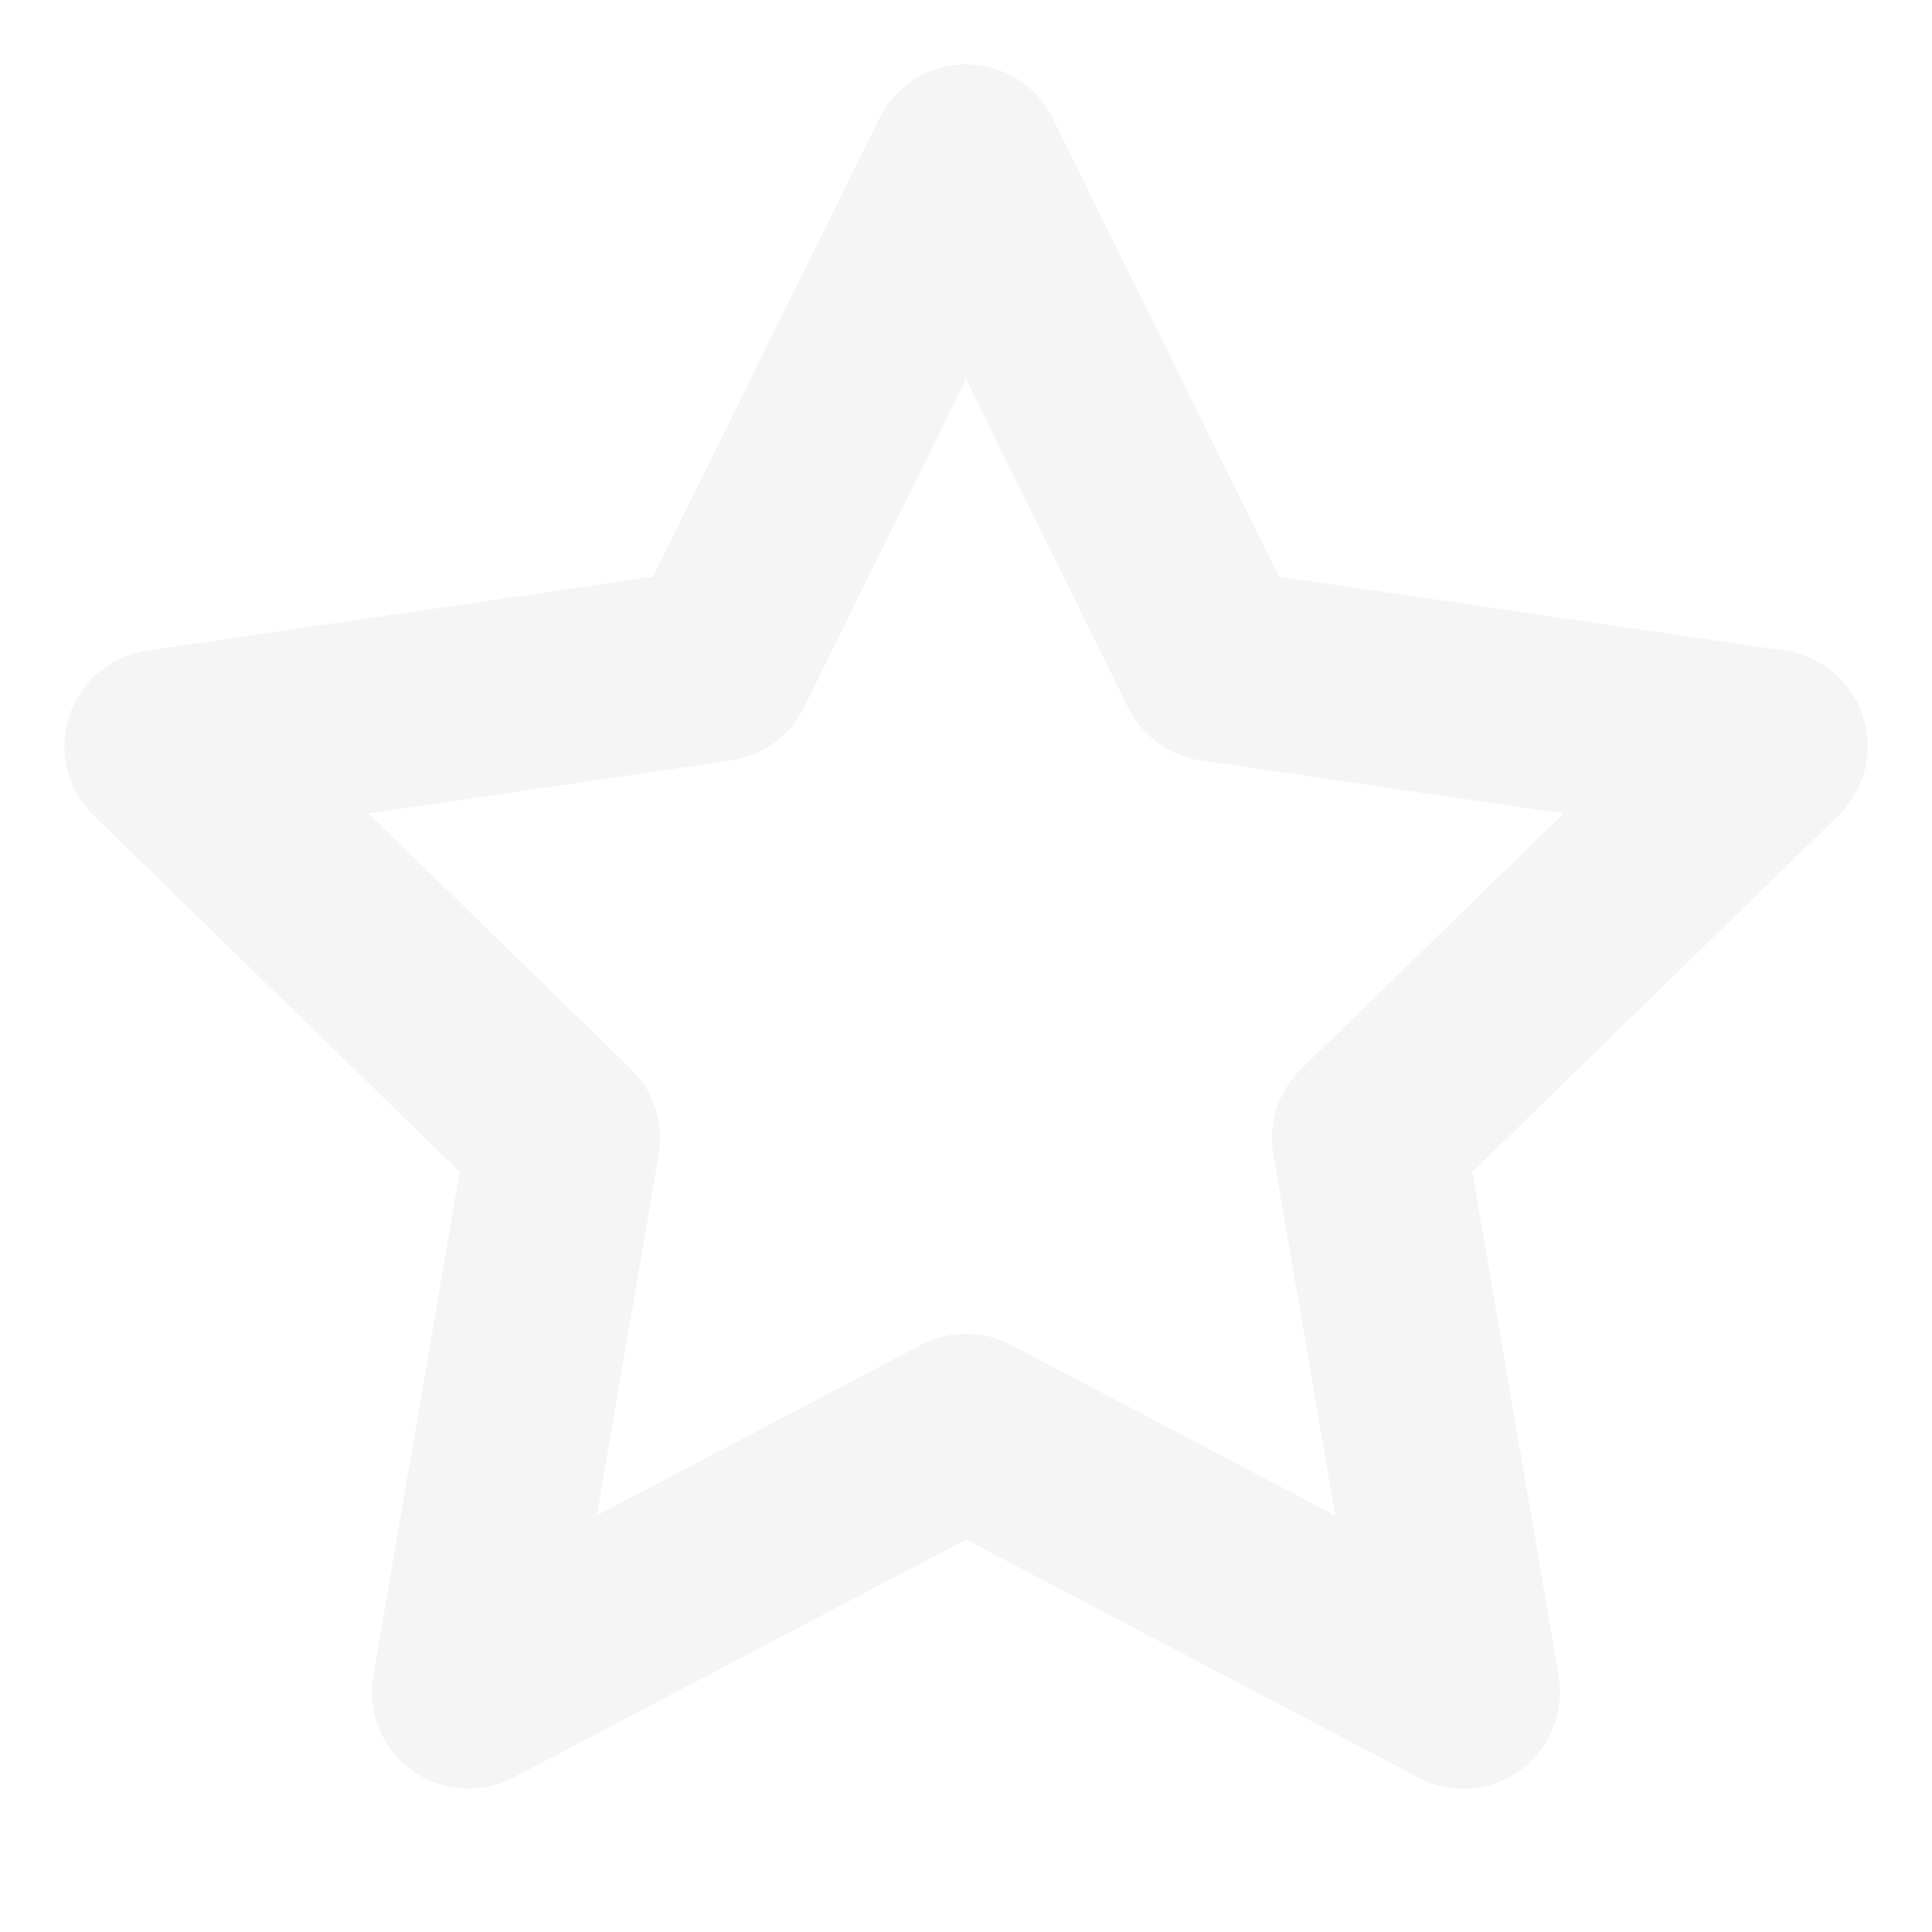
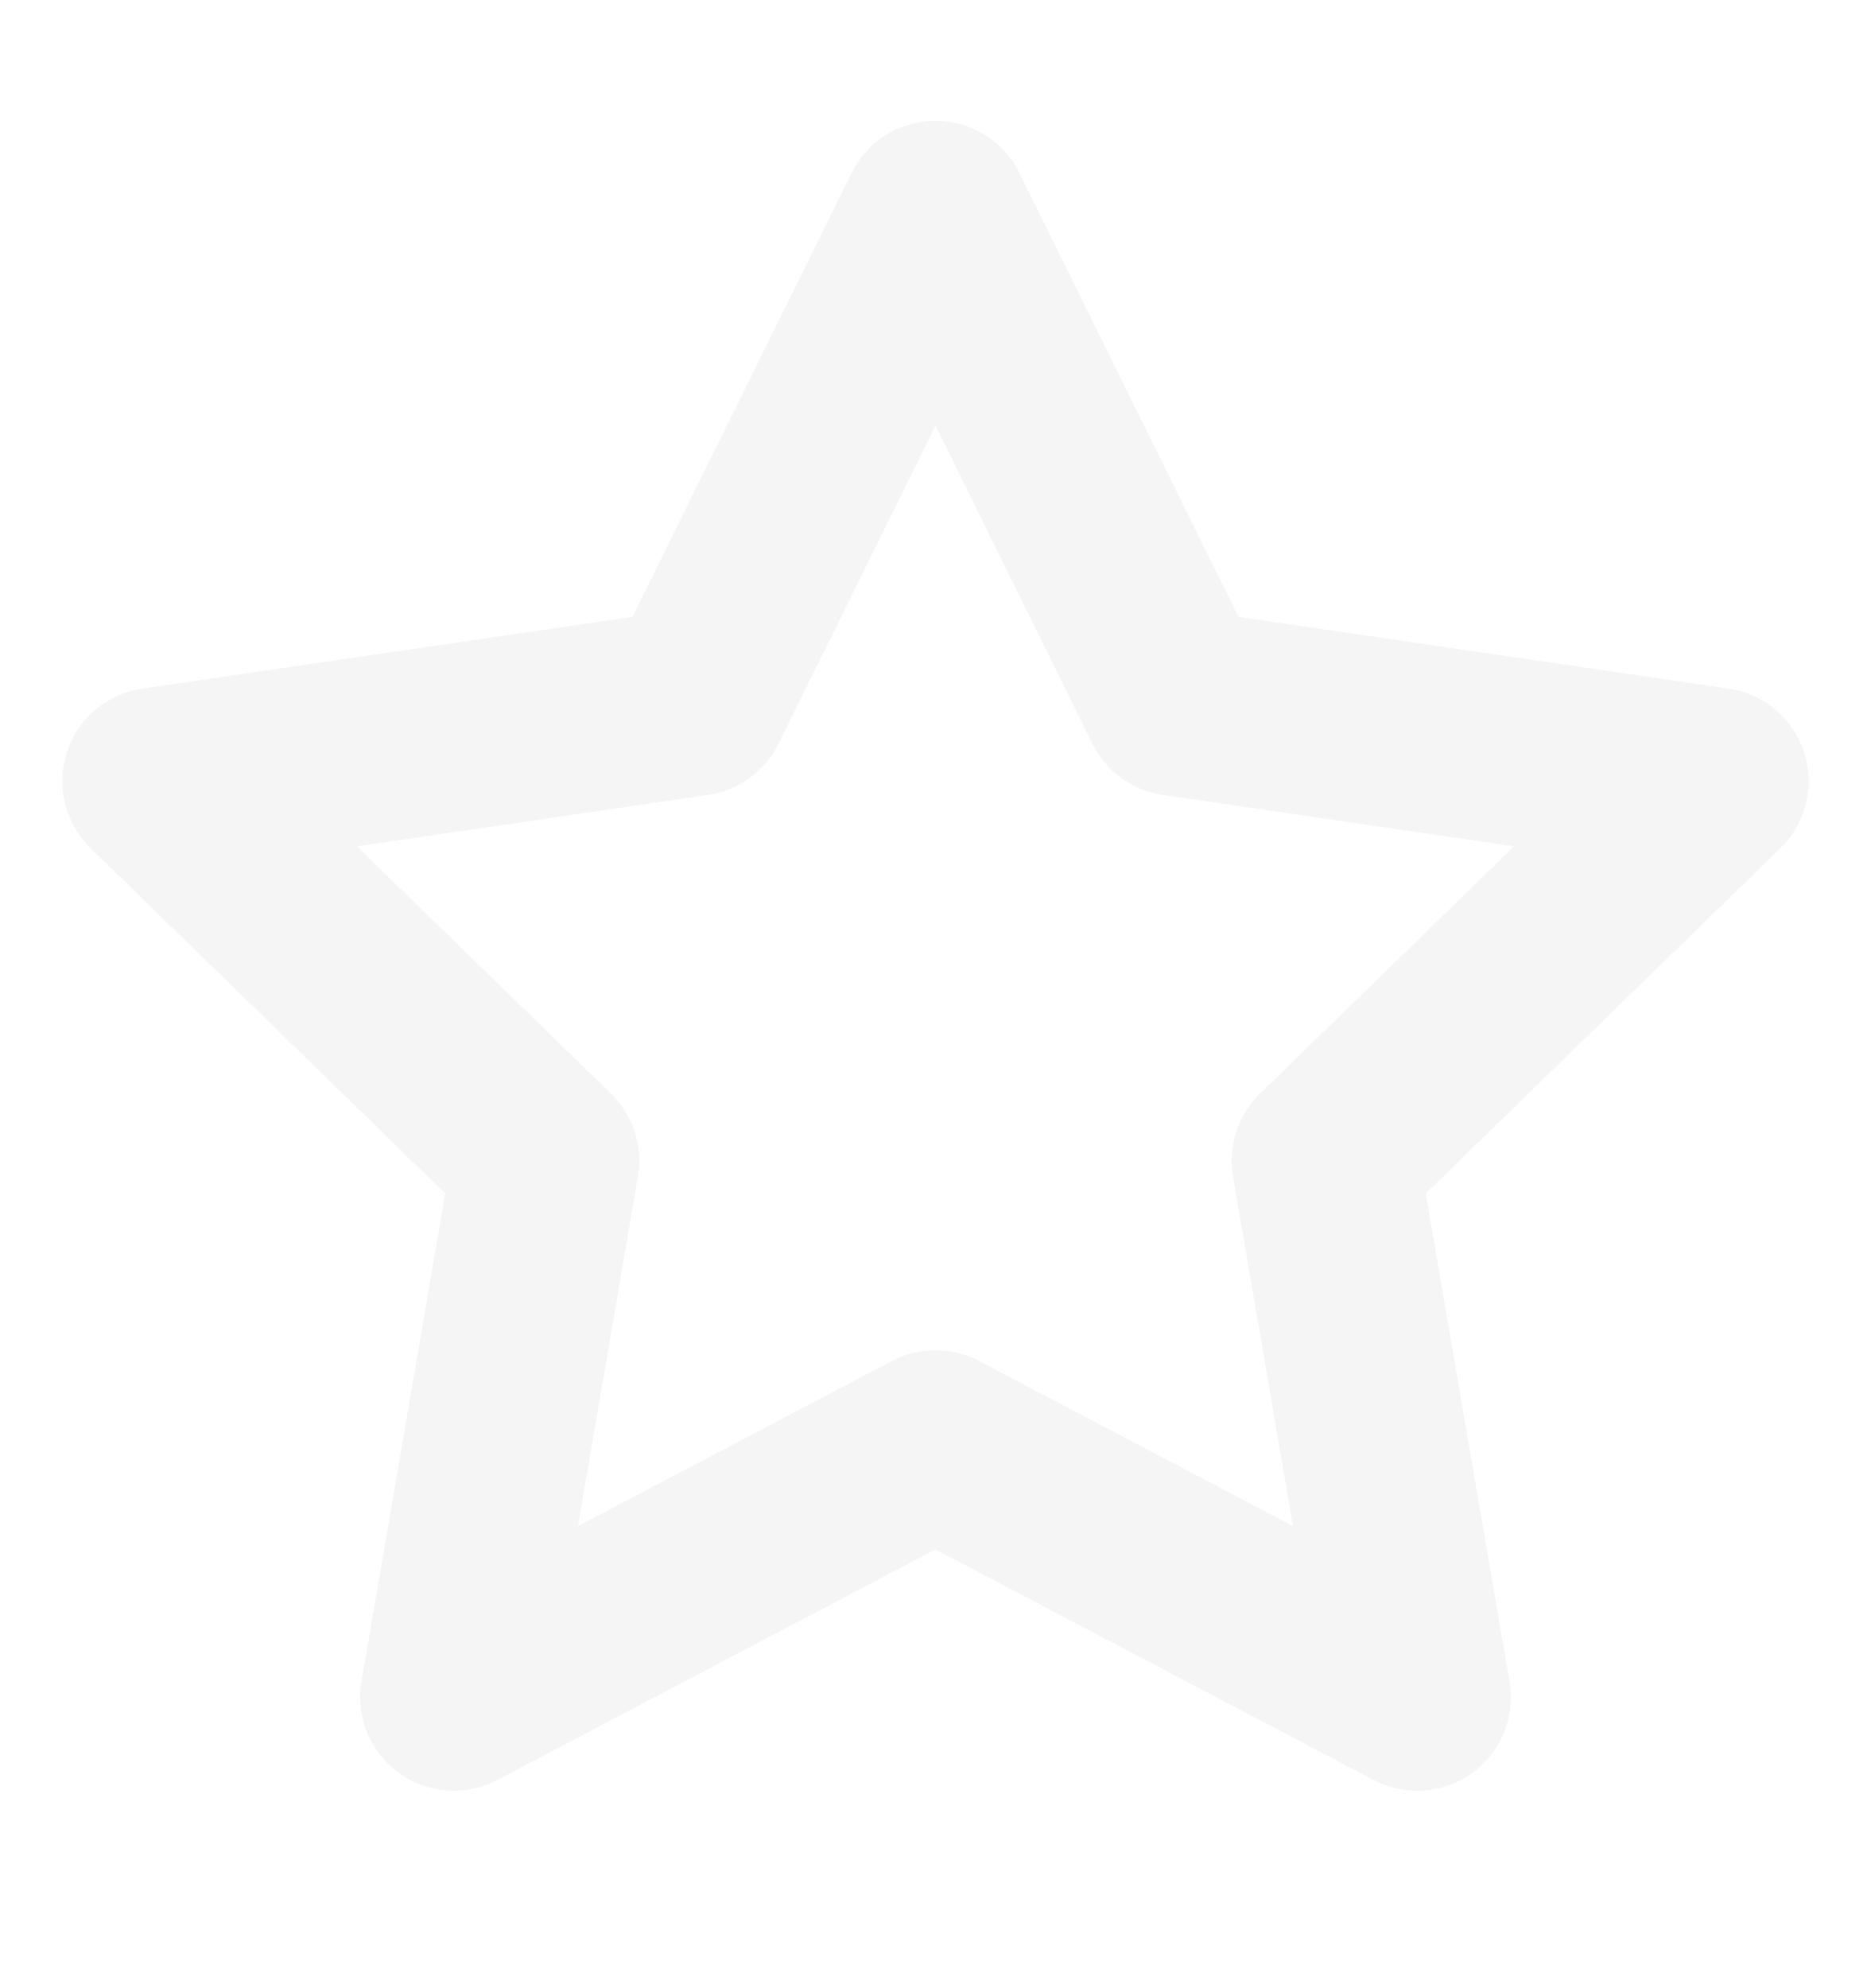
- <svg xmlns="http://www.w3.org/2000/svg" width="16" height="16" viewBox="0 0 16 16" fill="none">
-   <path d="M8 1.333L10.06 5.506L14.667 6.18L11.334 9.426L12.12 14.013L8 11.846L3.88 14.013L4.667 9.426L1.333 6.18L5.94 5.506L8 1.333Z" stroke="#F5F5F5" stroke-width="1.6" stroke-linecap="round" stroke-linejoin="round" />
+ <svg xmlns="http://www.w3.org/2000/svg" width="16" height="17" viewBox="0 0 16 17" fill="none">
+   <path d="M8 1.833L10.06 6.006L14.667 6.68L11.333 9.926L12.12 14.513L8 12.346L3.88 14.513L4.667 9.926L1.333 6.68L5.94 6.006L8 1.833Z" stroke="#F5F5F5" stroke-width="1.6" stroke-linecap="round" stroke-linejoin="round" />
</svg>
